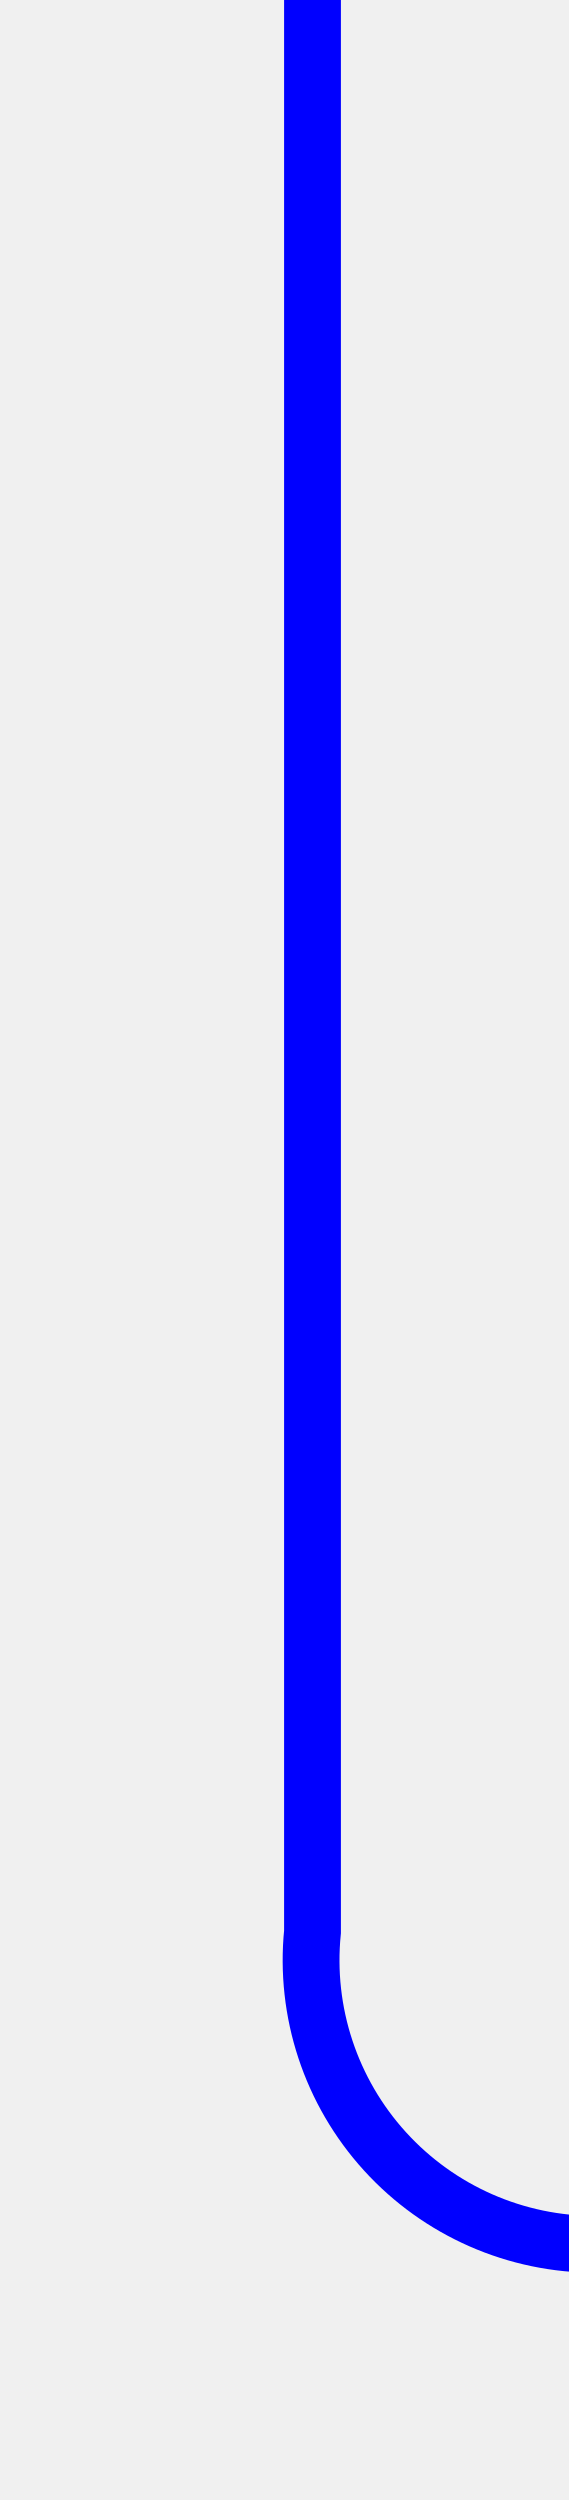
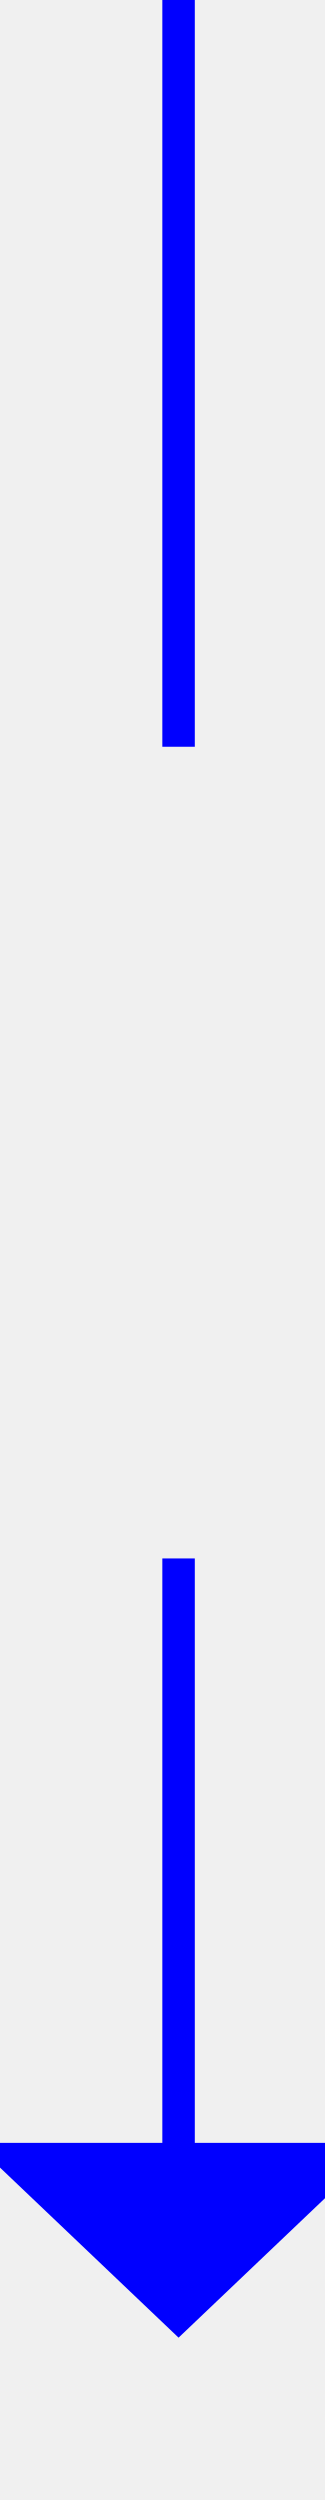
- <svg xmlns="http://www.w3.org/2000/svg" version="1.1" width="10px" height="44px" preserveAspectRatio="xMidYMin meet" viewBox="1504 1364  8 44">
-   <path d="M 1508.5 1364  L 1508.5 1398  A 5 5 0 0 0 1513.5 1403.5 L 1605 1403.5  A 5 5 0 0 1 1610.5 1408.5 L 1610.5 1431  " stroke-width="1" stroke="#0000ff" fill="none" />
-   <path d="M 1604.2 1430  L 1610.5 1436  L 1616.8 1430  L 1604.2 1430  Z " fill-rule="nonzero" fill="#0000ff" stroke="none" />
+ <svg xmlns="http://www.w3.org/2000/svg" version="1.1" width="10px" height="77px" preserveAspectRatio="xMidYMin meet" viewBox="459 1756  8 77">
+   <defs>
+     <mask fill="white" id="clip21">
+       <path d="M 427 1779  L 499 1779  L 499 1804  L 427 1804  Z M 427 1756  L 499 1756  L 499 1837  L 427 1837  Z " fill-rule="evenodd" />
+     </mask>
+   </defs>
+   <path d="M 463.5 1779  L 463.5 1756  M 463.5 1804  L 463.5 1823  " stroke-width="1" stroke="#0000ff" fill="none" />
+   <path d="M 457.2 1822  L 463.5 1828  L 469.8 1822  L 457.2 1822  Z " fill-rule="nonzero" fill="#0000ff" stroke="none" mask="url(#clip21)" />
</svg>
